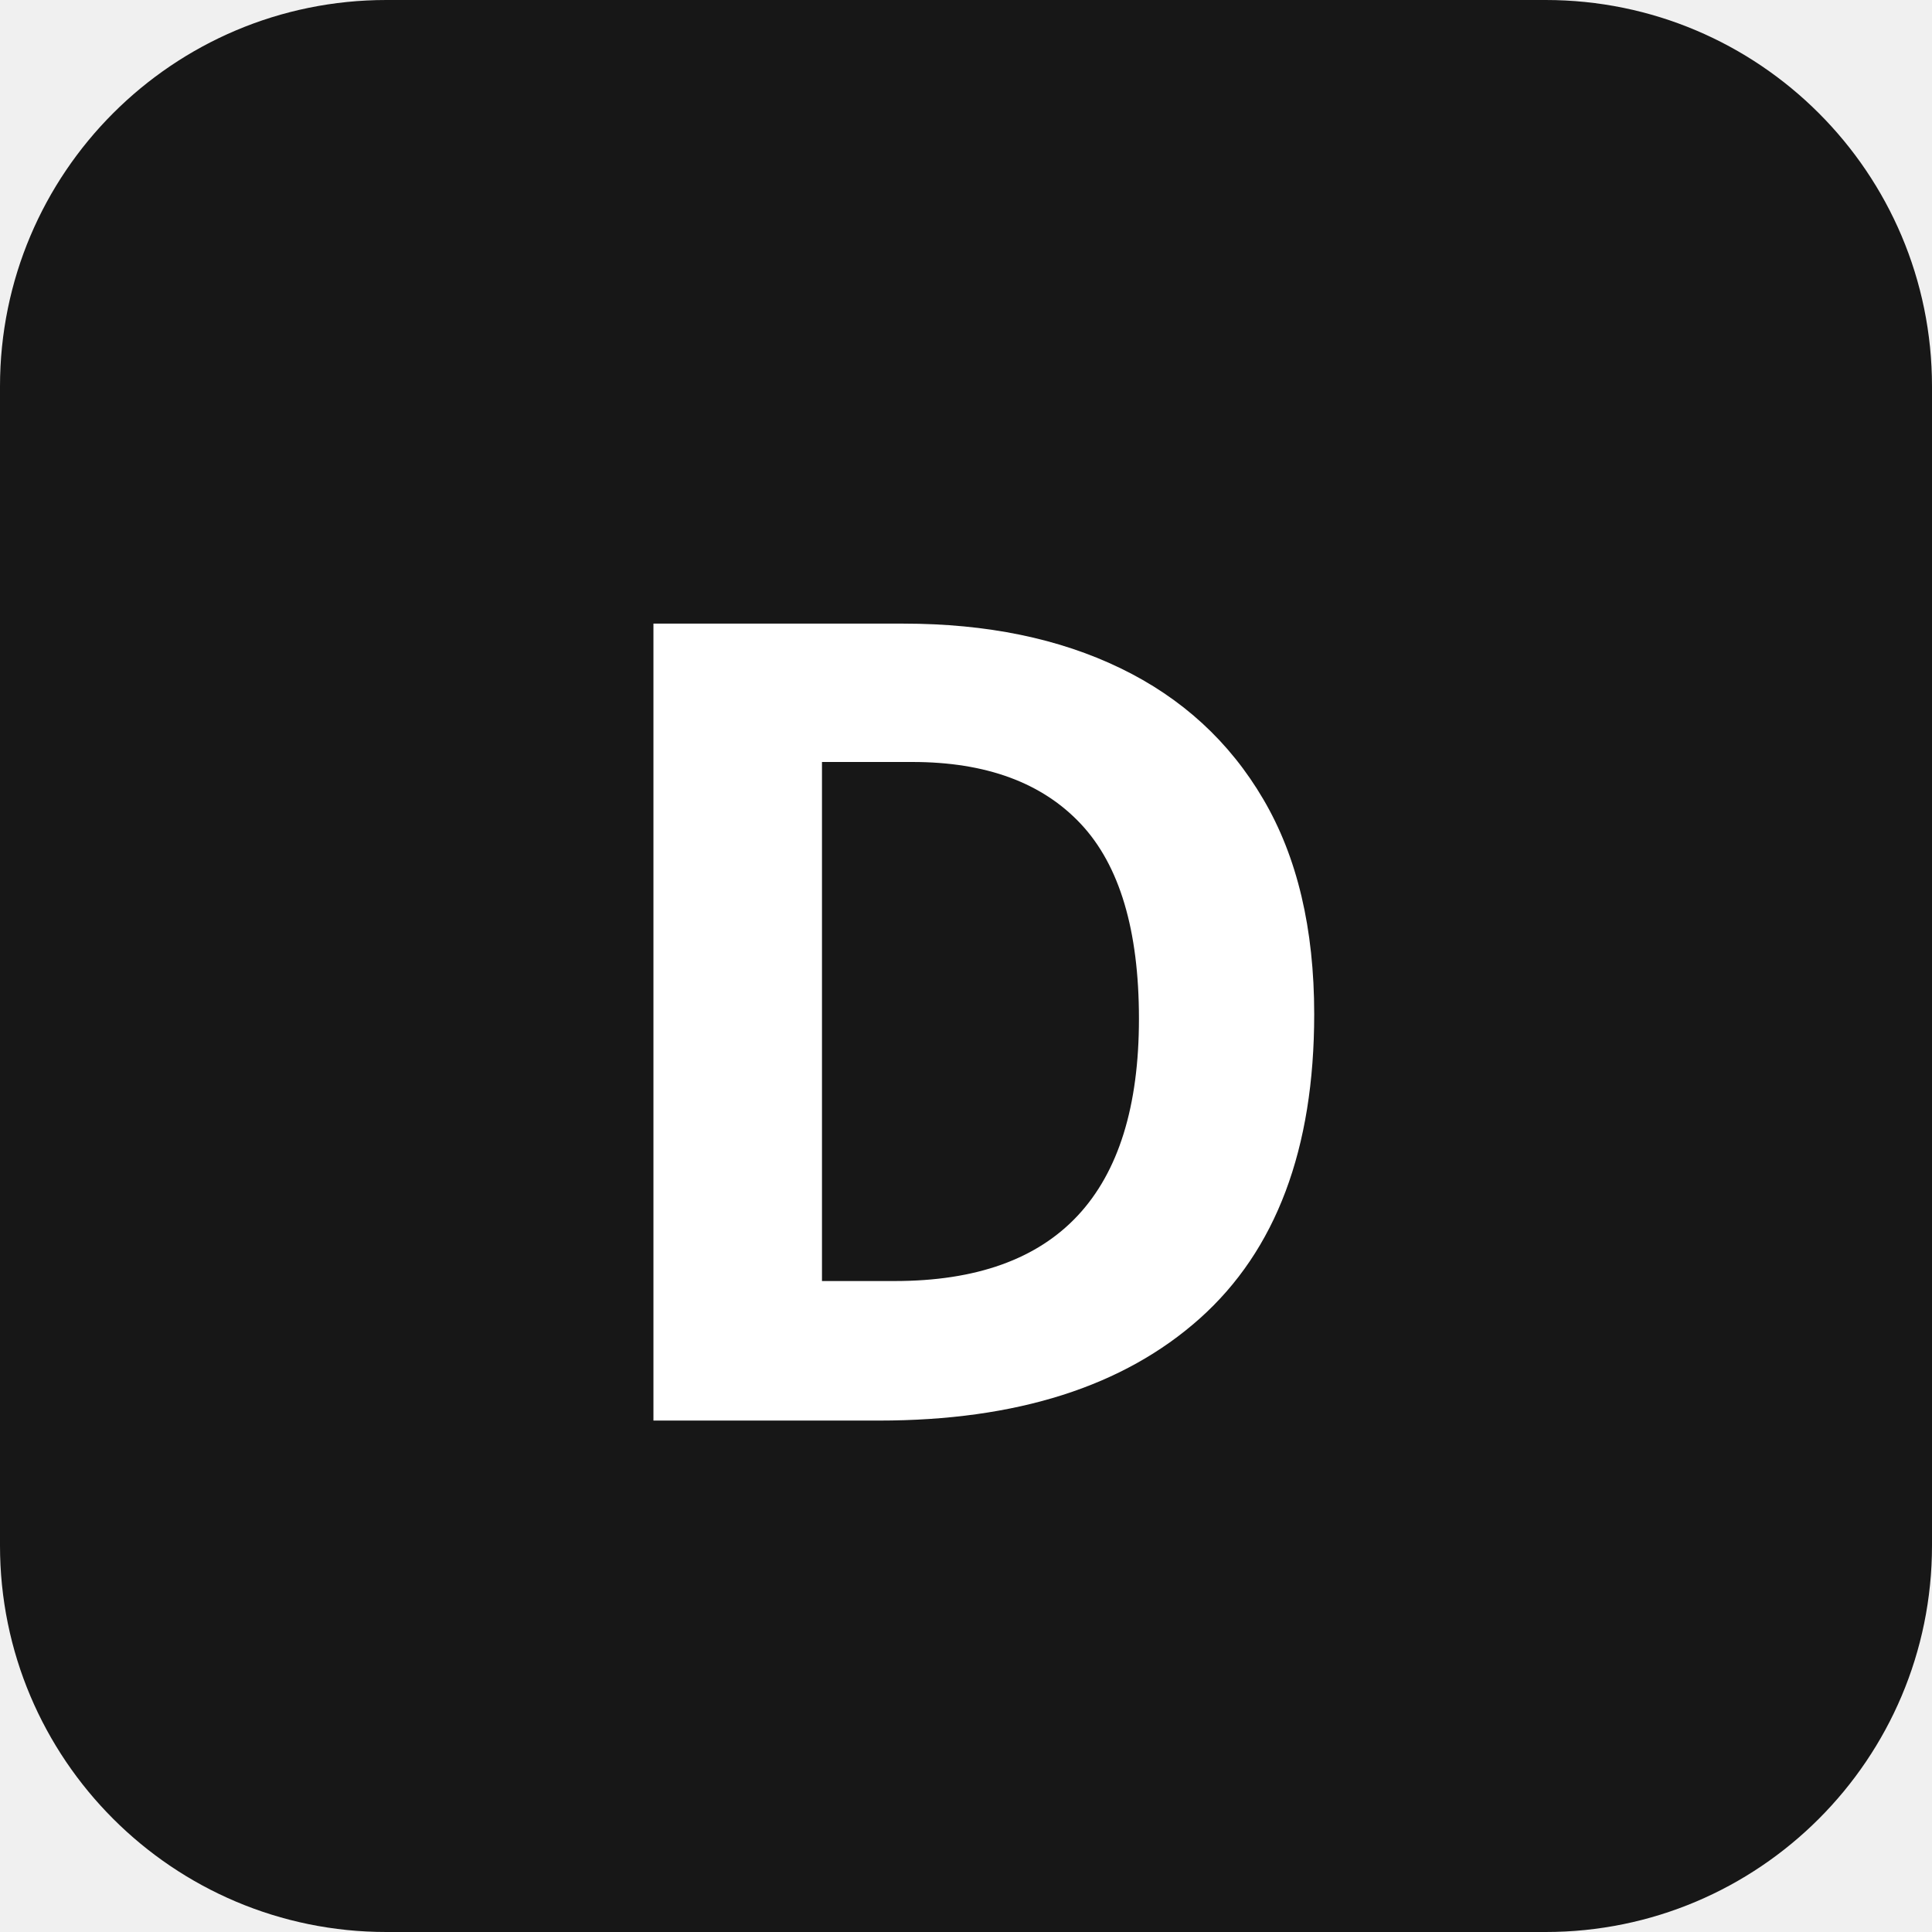
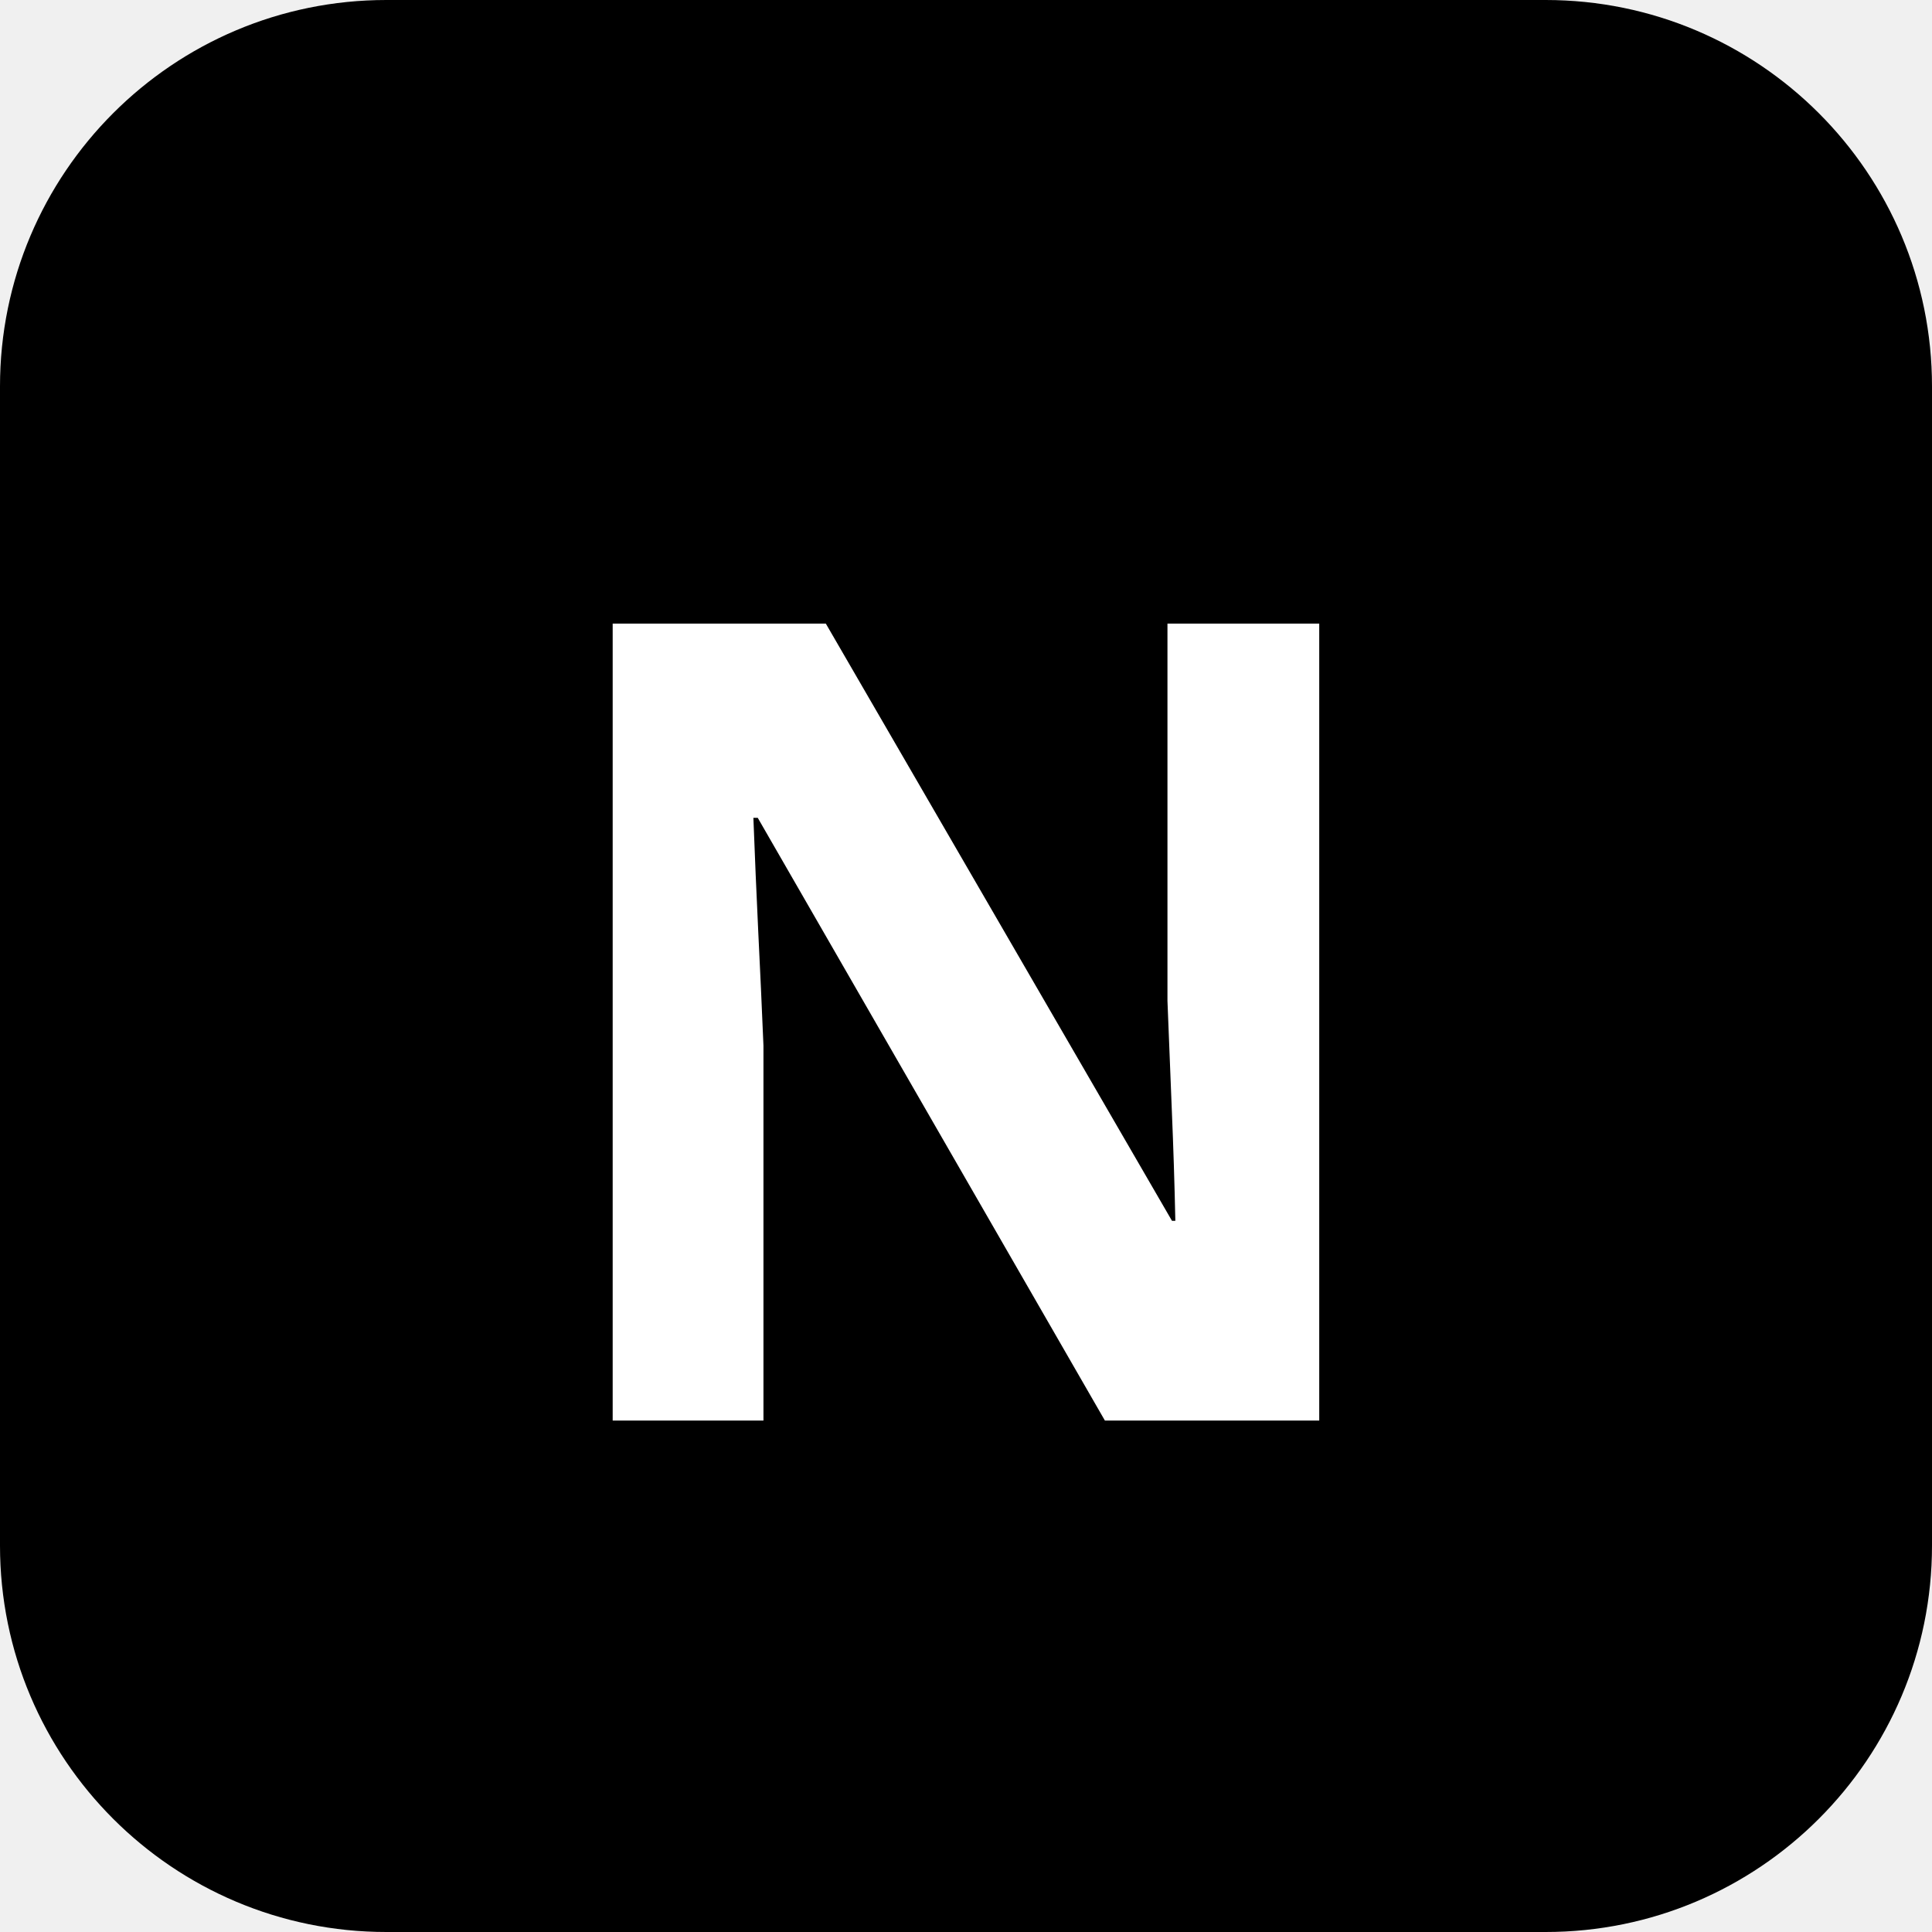
<svg xmlns="http://www.w3.org/2000/svg" width="180" height="180" viewBox="0 0 180 180" fill="none">
-   <rect width="180" height="180" rx="36" fill="#171717" />
-   <text x="90" y="92" fill="#ffffff" font-family="ui-sans-serif, system-ui, sans-serif" font-size="104" font-weight="700" text-anchor="middle" dominant-baseline="central">D</text>
+   <rect width="180" height="180" rx="36" fill="#000000" />
+   <text x="90" y="92" fill="#ffffff" font-family="ui-sans-serif, system-ui, sans-serif" font-size="104" font-weight="700" text-anchor="middle" dominant-baseline="central">N</text>
</svg>
